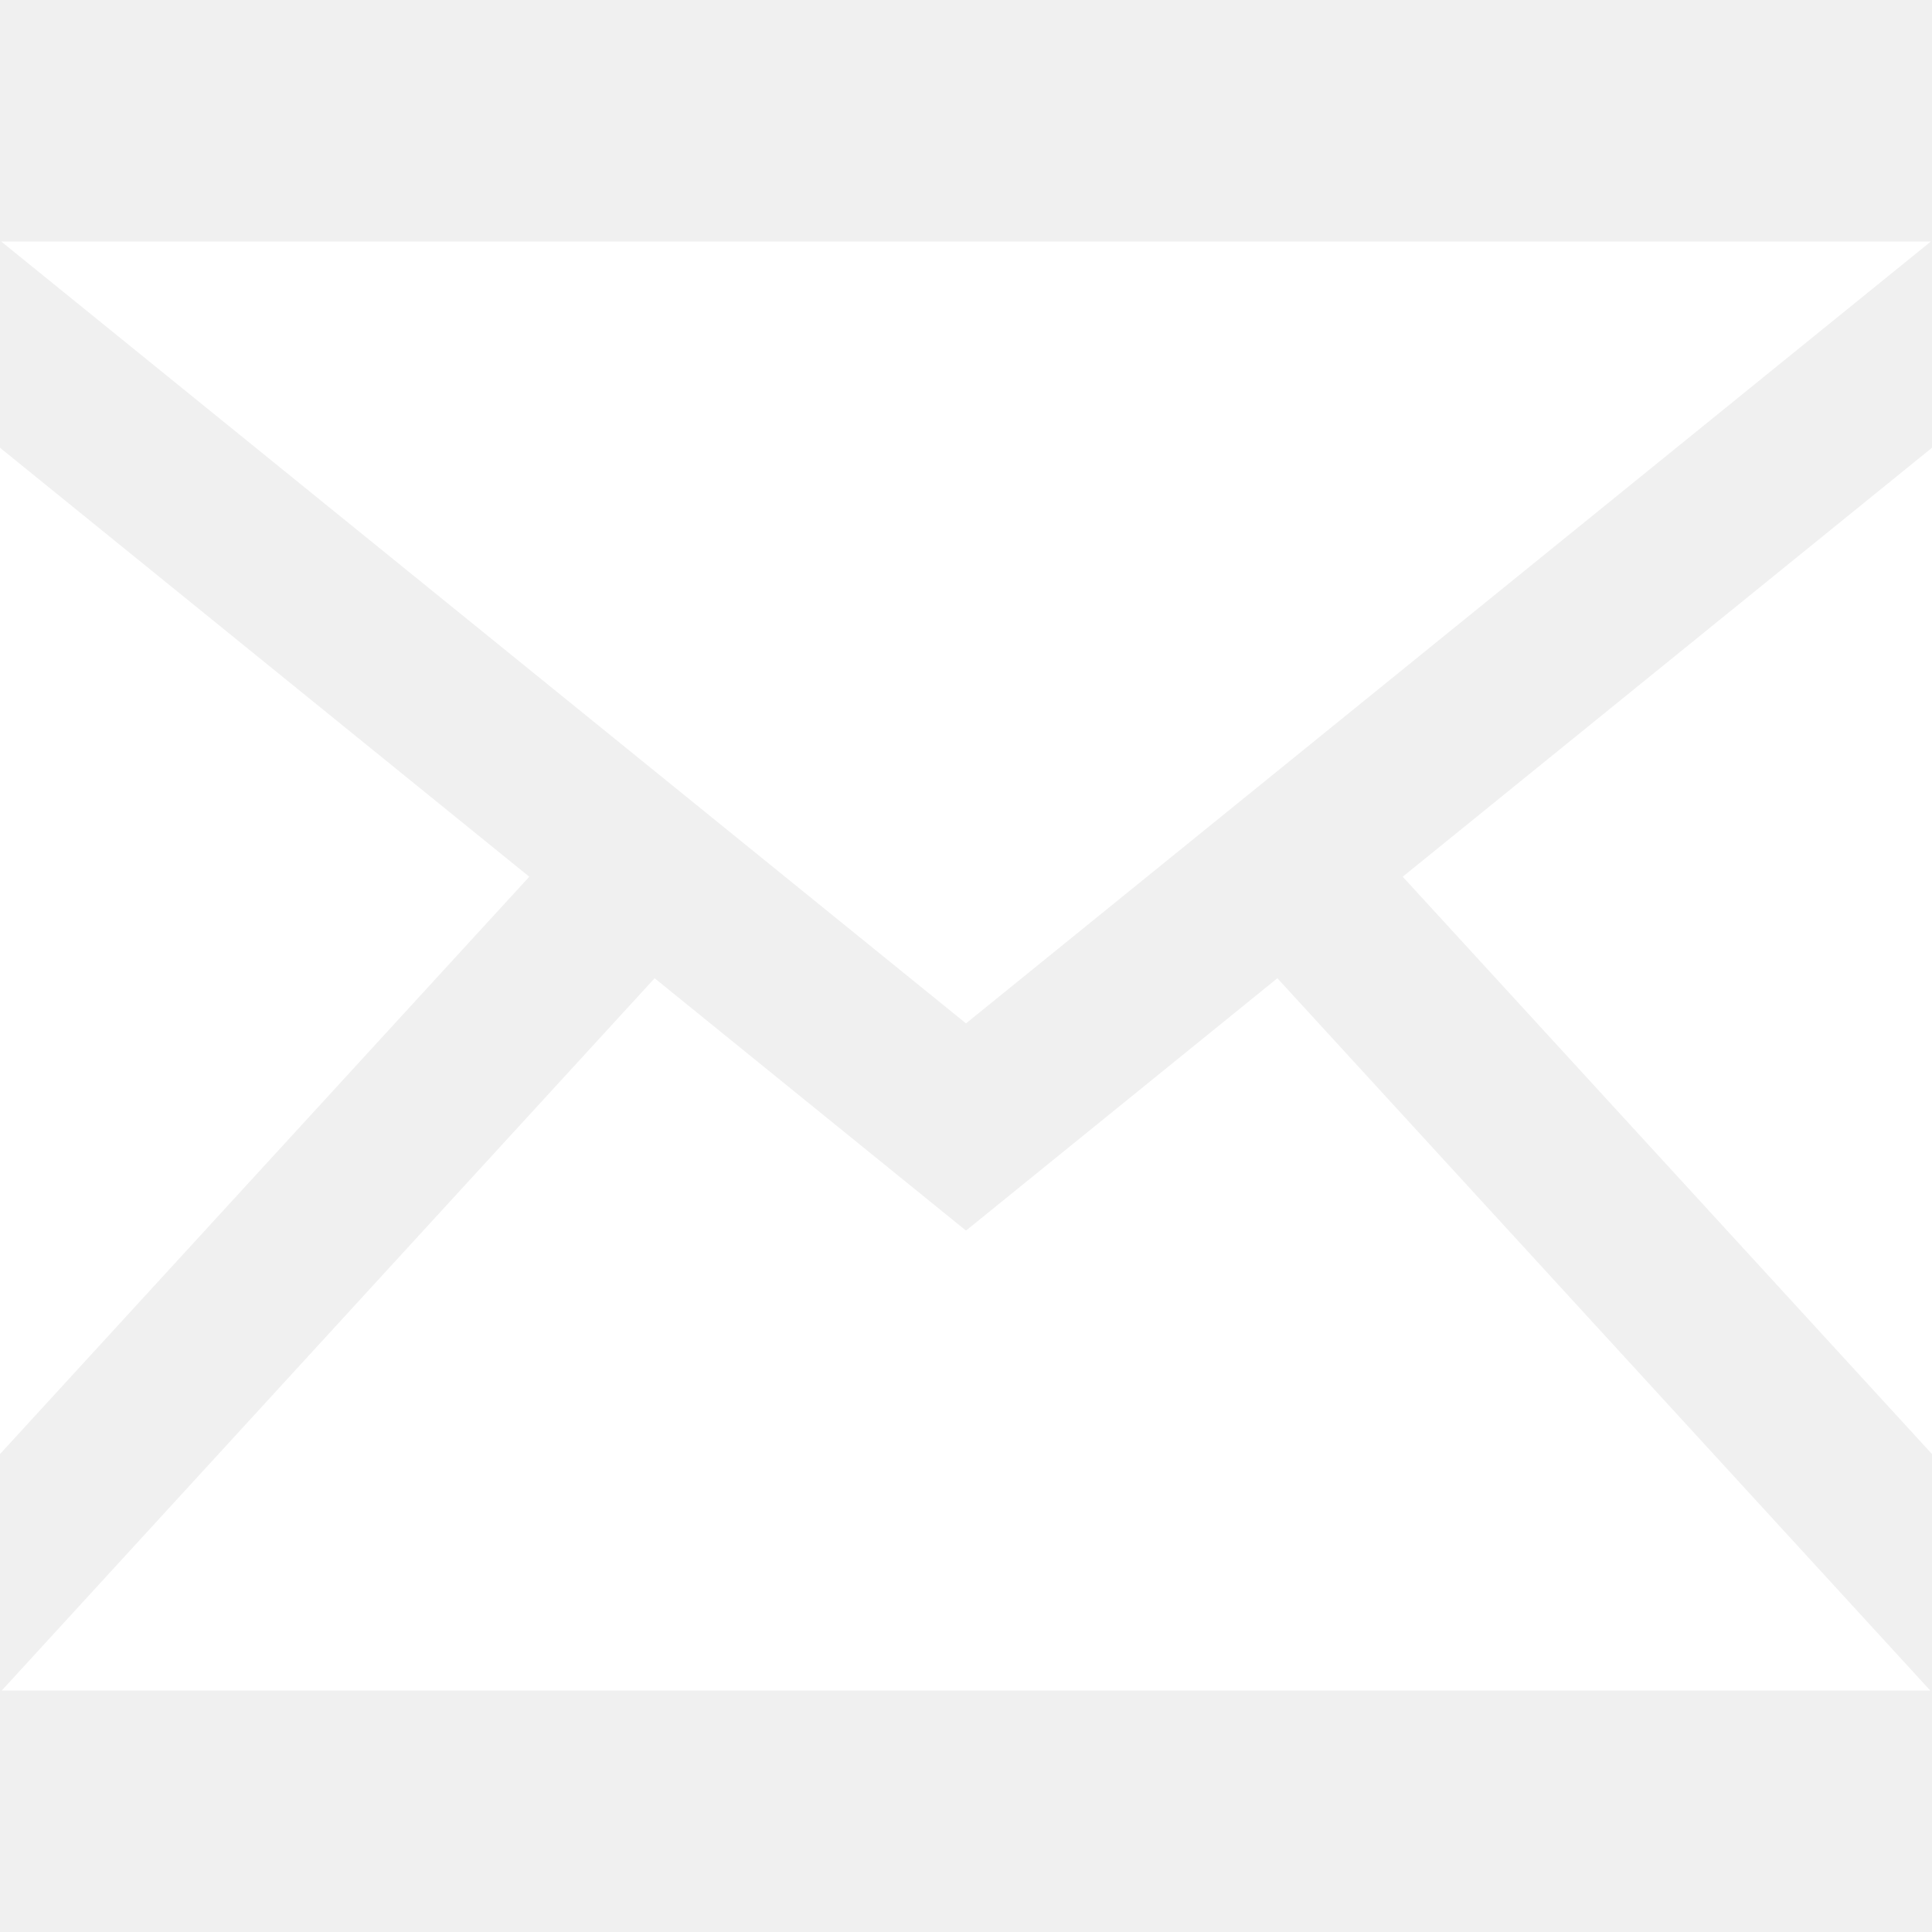
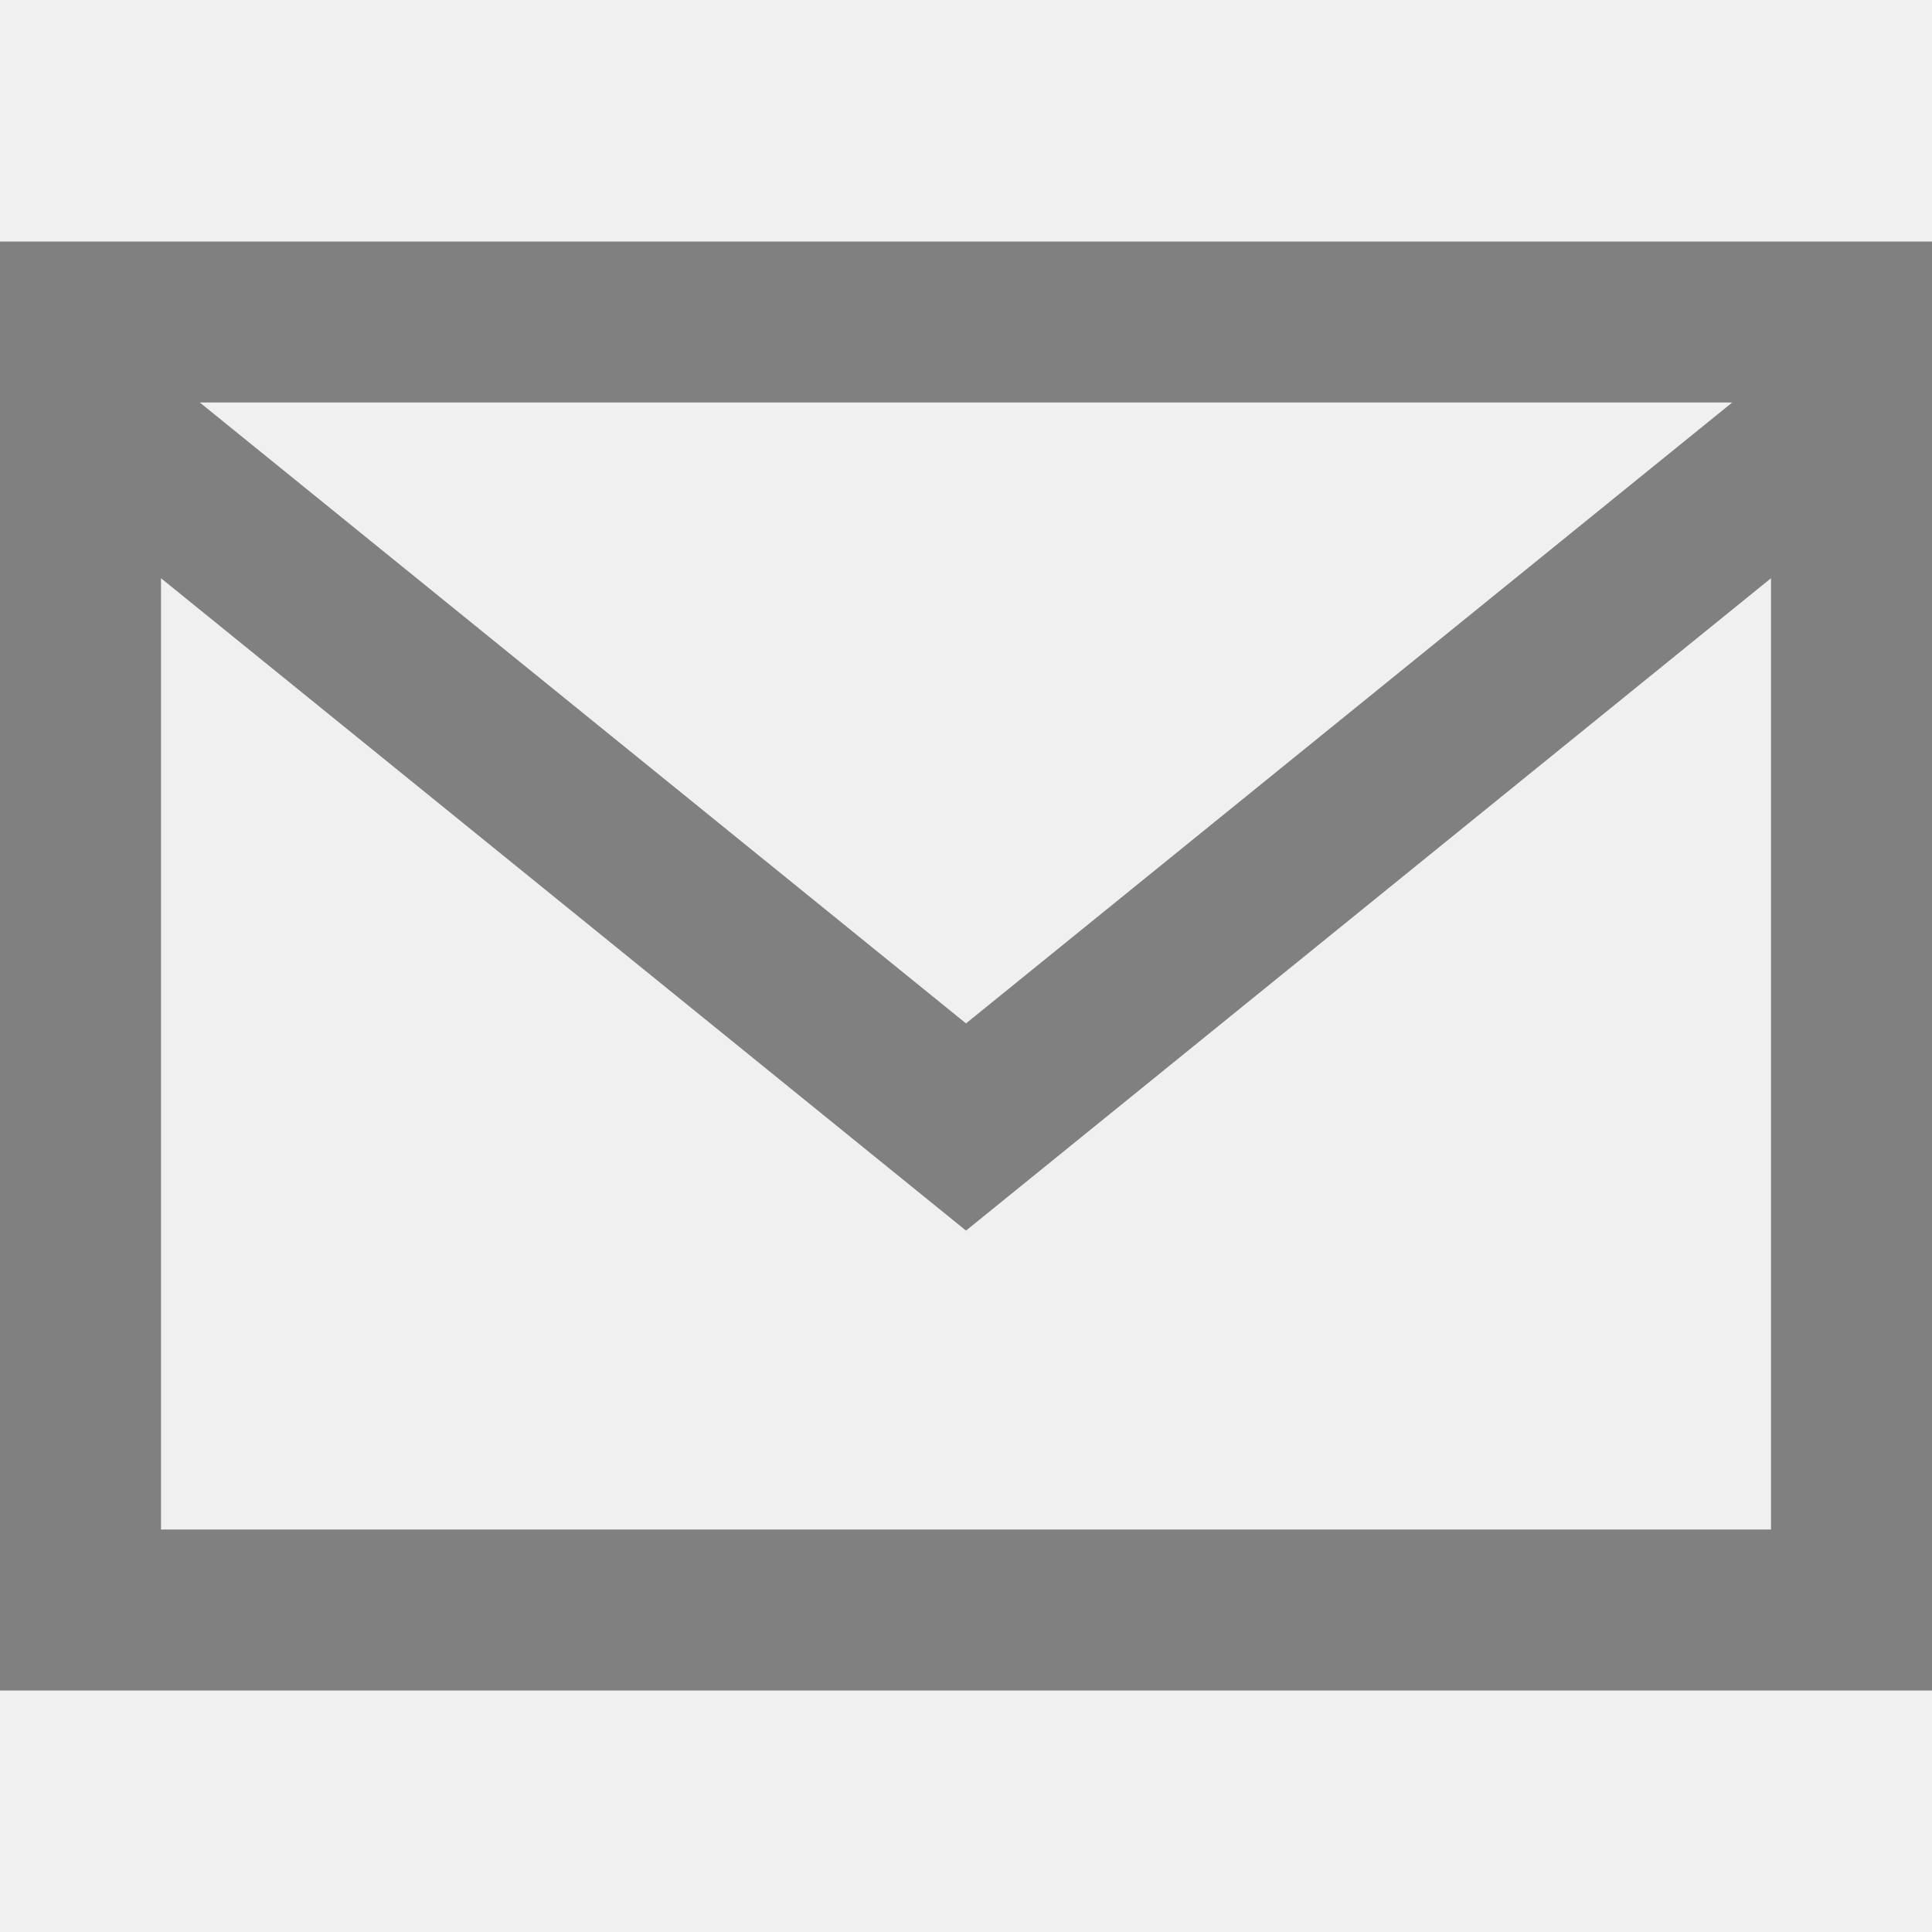
- <svg xmlns="http://www.w3.org/2000/svg" viewBox="0 0 24 24" fill="white">
-   <path d="M12 12.713l-11.985-9.713h23.971l-11.986 9.713zm-5.425-1.822l-6.575-5.329v12.501l6.575-7.172zm10.85 0l6.575 7.172v-12.501l-6.575 5.329zm-1.557 1.261l-3.868 3.135-3.868-3.135-8.11 8.848h23.956l-8.11-8.848z" />
+ <svg xmlns="http://www.w3.org/2000/svg" viewBox="0 0 24 24" fill="grey">
+   <path d="M0 3v18h24v-18h-24zm21.518 2l-9.518 7.713-9.518-7.713h19.036zm-19.518 14v-11.817l10 8.104 10-8.104v11.817h-20z" />
</svg>
